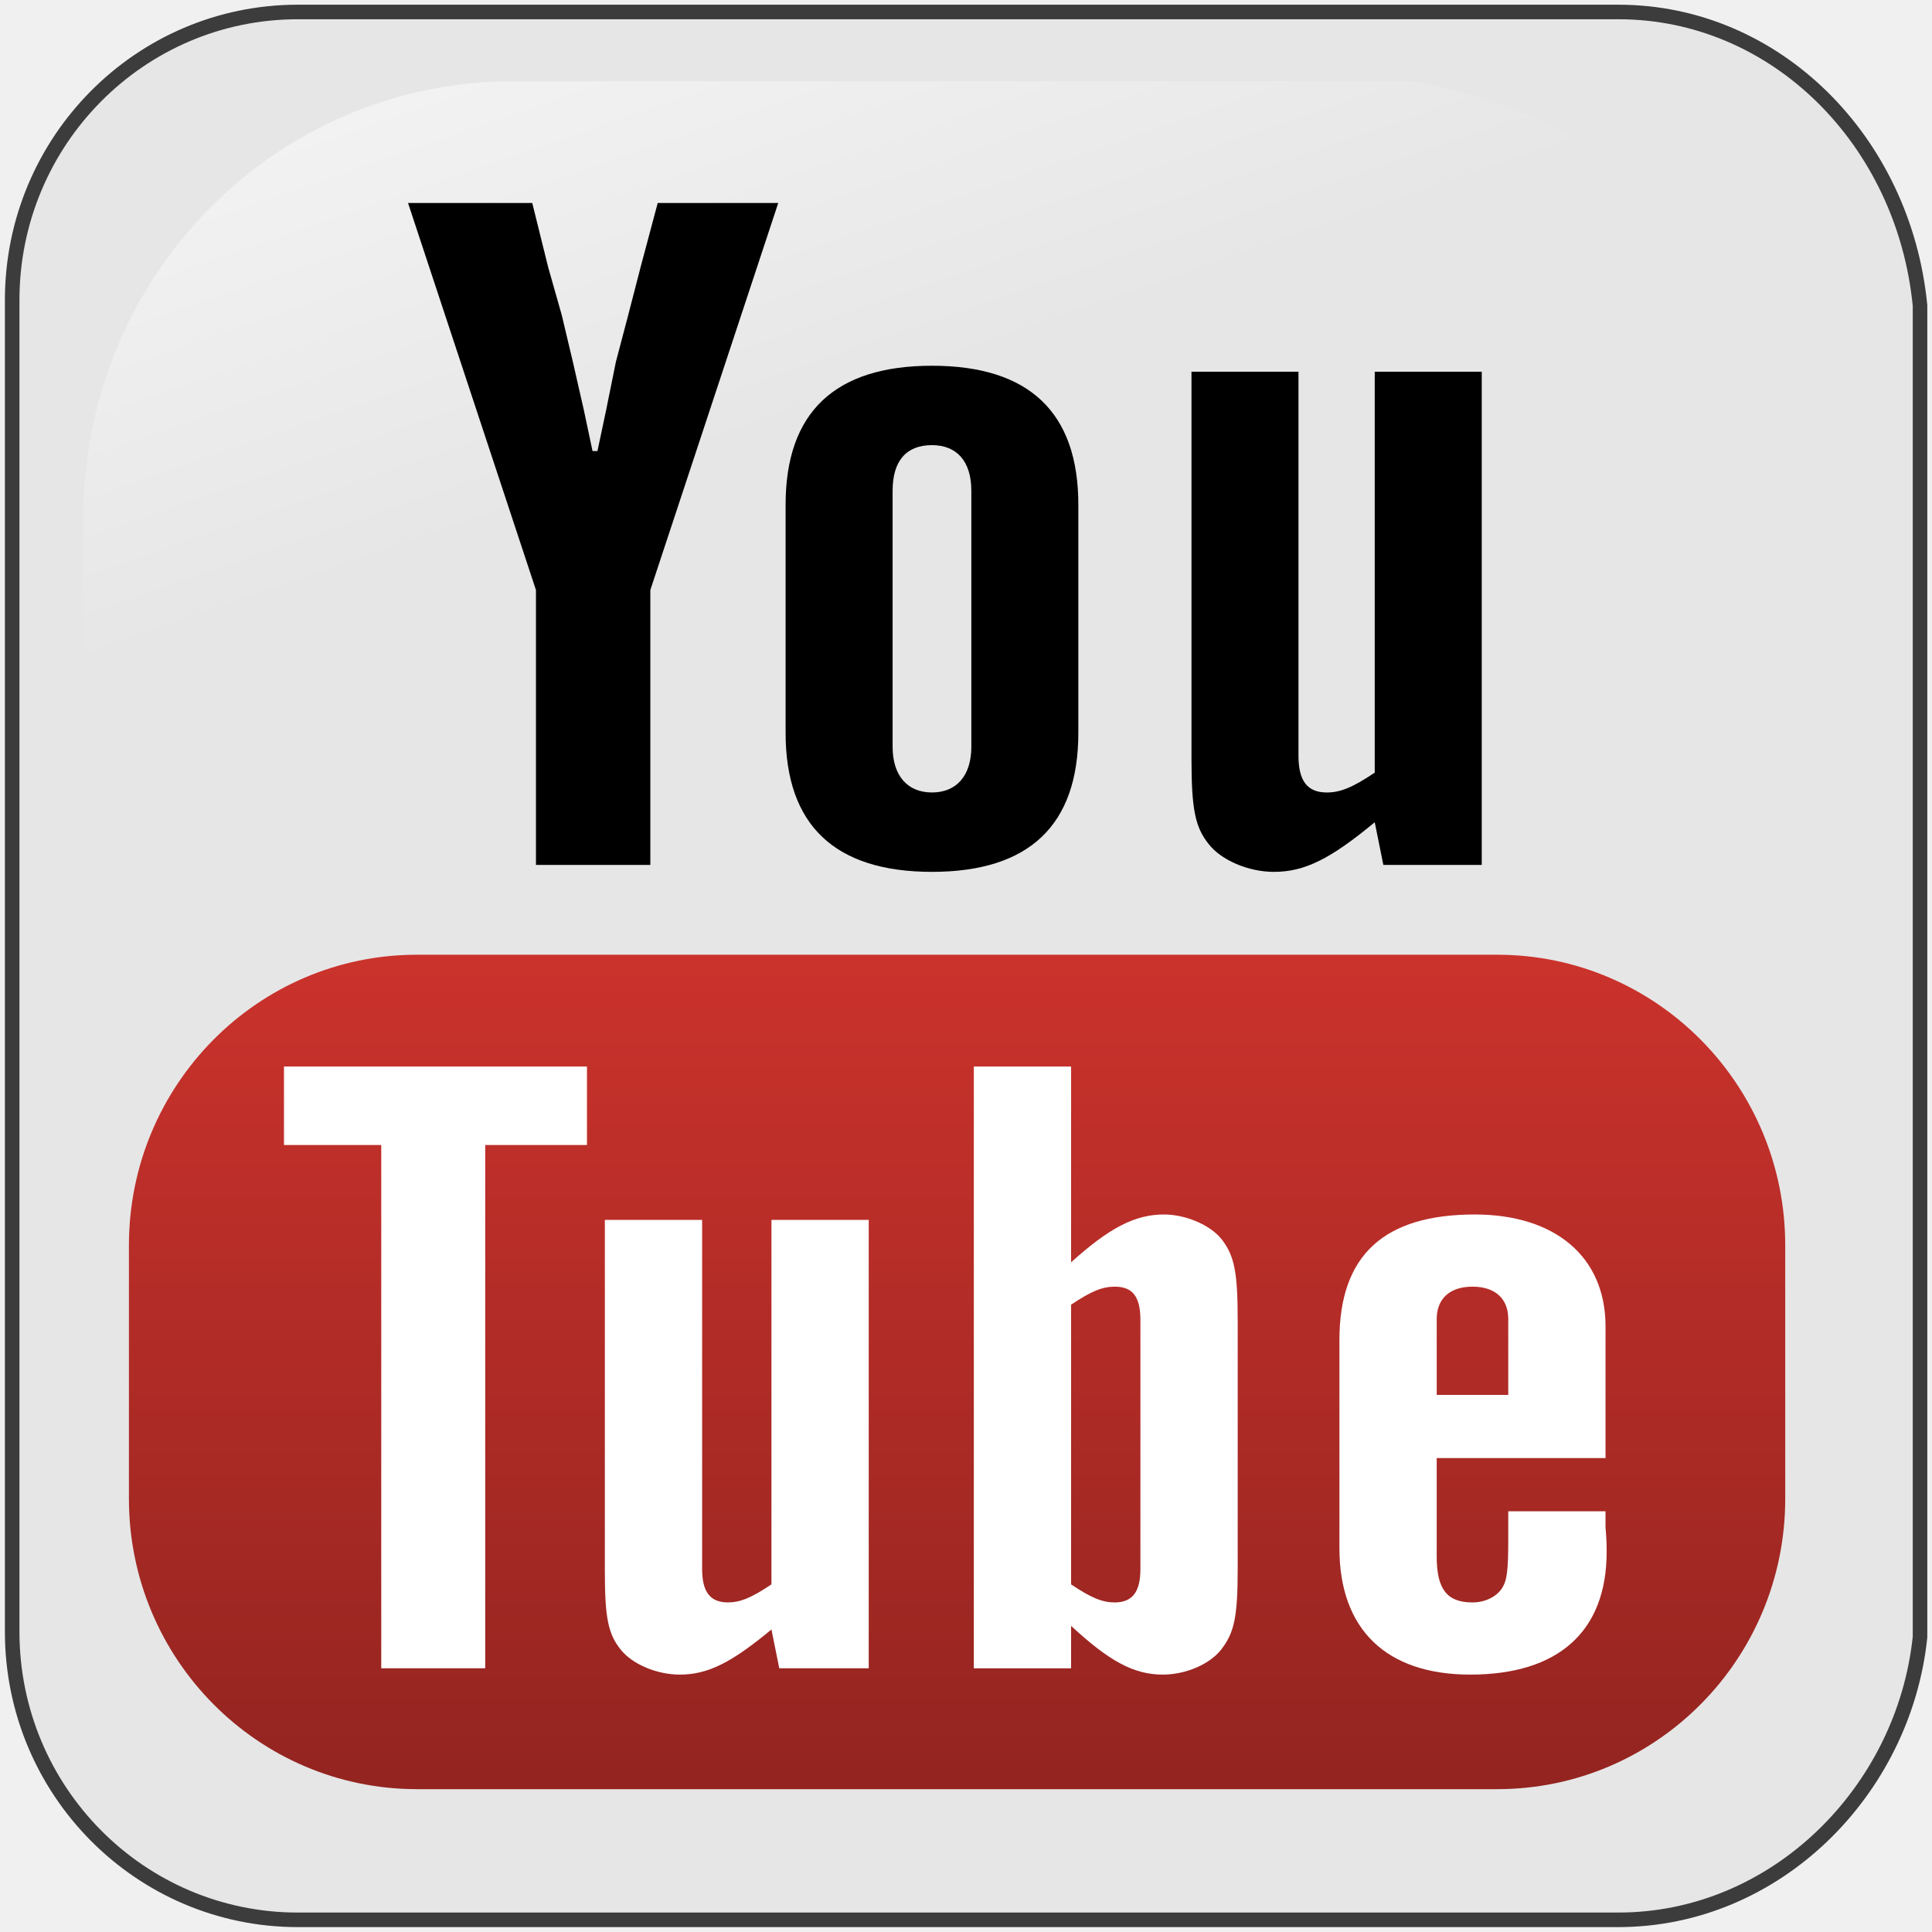
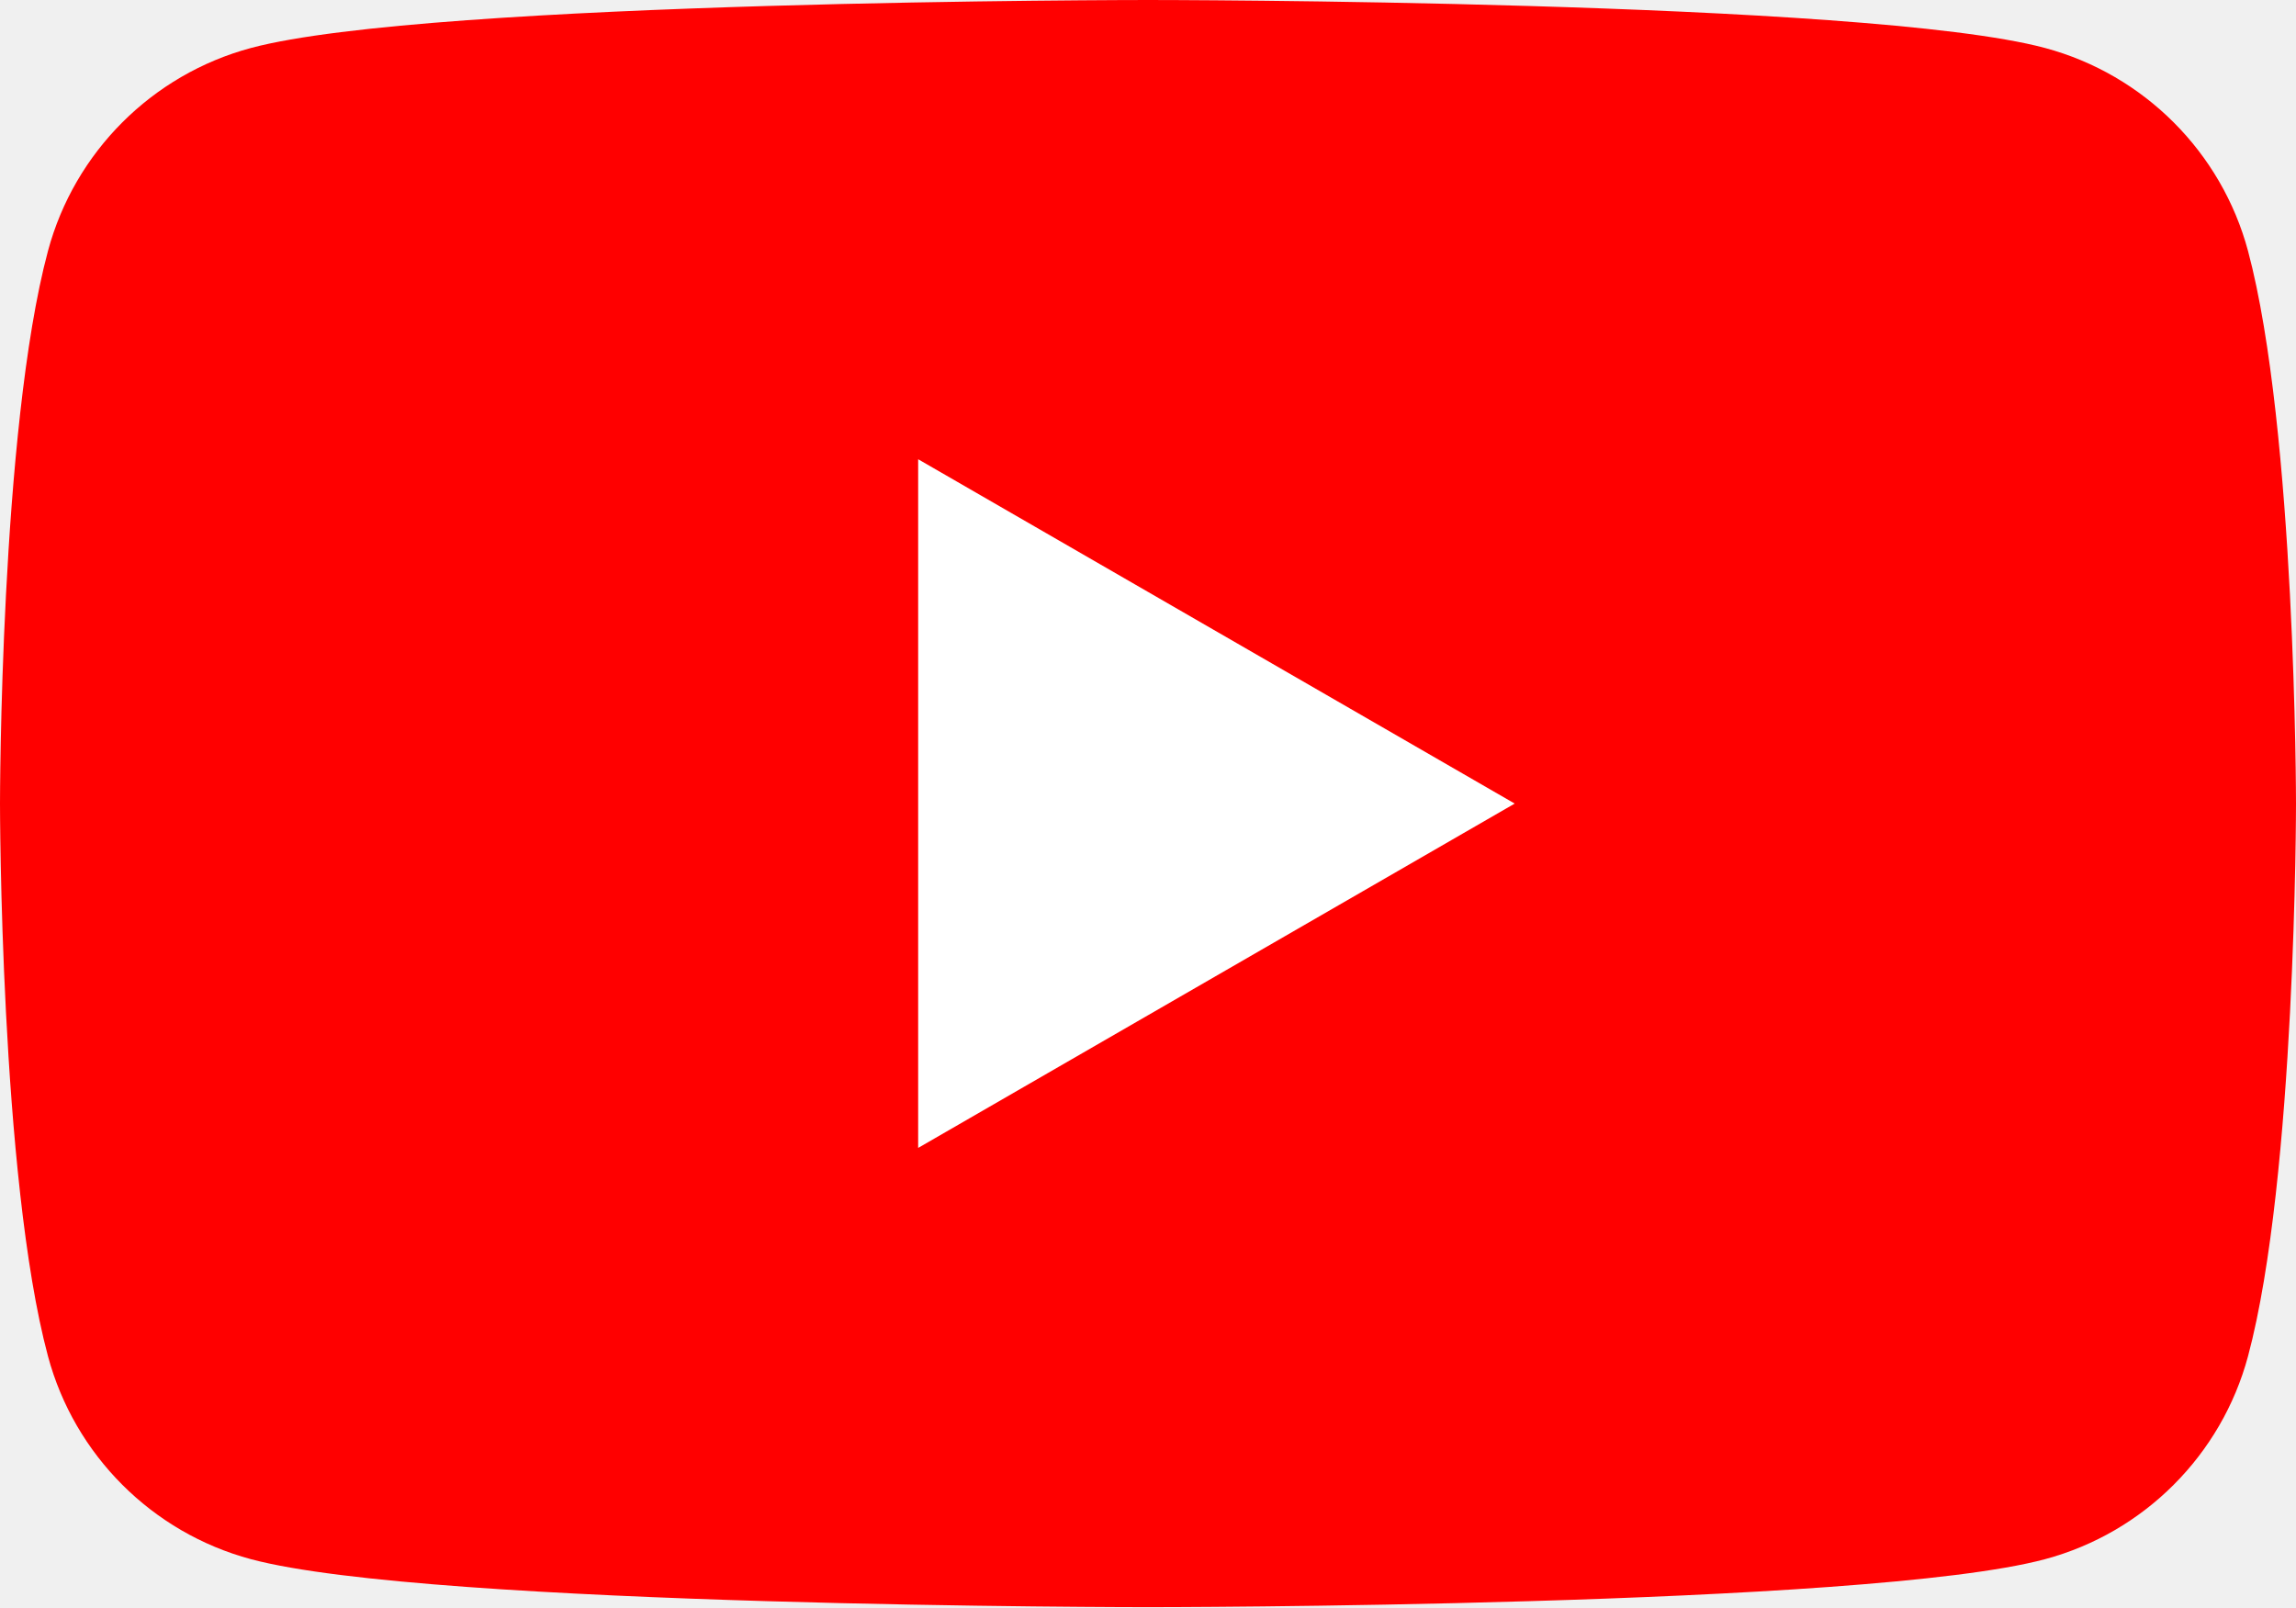
- <svg xmlns="http://www.w3.org/2000/svg" version="1.1" width="30" height="30" viewBox="0 0 30 30" id="svg2" xml:space="preserve">
-   <defs id="defs36" />
-   <g transform="translate(-373.642,-544.344)" id="layer1">
-     <path d="m 398.77,544.53 h -20.503 c -2.45,0 -4.436,2.003 -4.436,4.474 v 20.677 c 0,2.471 1.986,4.474 4.436,4.474 h 20.503 c 2.45,0 4.436,-2.003 4.686,-4.39 V 549.088 c -0.25,-2.555 -2.236,-4.558 -4.685,-4.558 z" id="rect1942" style="fill:#e6e6e6;stroke:#3c3c3c;stroke-width:0.226;stroke-miterlimit:4;stroke-opacity:1;stroke-dasharray:none" />
-     <linearGradient x1="-1313.179" y1="916.686" x2="-1364.876" y2="1067.375" id="path1950_1_" gradientUnits="userSpaceOnUse" gradientTransform="matrix(-0.07455529,0,0,0.07519589,283.4086,471.0082)">
-       <stop id="stop7" style="stop-color:#ffffff;stop-opacity:1" offset="0" />
-       <stop id="stop9" style="stop-color:#ffffff;stop-opacity:0" offset="1" />
-     </linearGradient>
-     <path d="M 395.579,545.606 H 381.61 c -3.698,0 -6.675,3.027 -6.675,6.787 v 13.746 c 0.12,2.935 0.58,1.08 1.456,-2.171 1.019,-3.777 4.335,-7.079 8.375,-9.553 3.083,-1.888 6.534,-3.094 12.816,-3.209 3.563,-0.065 3.248,-4.663 -2.003,-5.6 z" id="path1950" style="opacity:0.833;fill:url(#path1950_1_)" />
-     <g transform="matrix(0.1260445,0,0,0.1271275,325.3654,502.523)" id="g12">
-       <path d="m 433.279,353.763 h 15.304 l 1.97,7.879 1.667,5.818 1.364,5.697 1.364,5.939 1.061,4.97 h 0.606 l 1.061,-4.97 1.212,-5.939 1.515,-5.697 1.515,-5.818 2.121,-7.879 h 14.849 l -15.758,47.274 v 33.577 h -14.091 v -33.577 l -15.76,-47.274 z" id="path14" />
-       <path d="m 497.826,373.642 c 11.97,0 18.031,5.697 18.031,16.97 v 27.88 c 0,11.273 -6.061,16.97 -18.031,16.97 -11.97,0 -18.031,-5.697 -18.031,-16.97 v -27.88 c 0,-11.272 6.06,-16.97 18.031,-16.97 z m 0,9.698 c -3.182,0 -4.849,1.939 -4.849,5.576 v 31.272 c 0,3.515 1.818,5.576 4.849,5.576 3.031,0 4.849,-2.061 4.849,-5.576 v -31.272 c -0.001,-3.637 -1.819,-5.576 -4.849,-5.576 z" id="path16" />
-       <path d="m 553.433,434.614 -1.061,-5.212 c -5.455,4.485 -8.638,6.061 -12.426,6.061 -3.182,0 -6.515,-1.455 -8.029,-3.394 -1.668,-2.061 -2.121,-4.243 -2.121,-10.425 V 374.37 h 13.182 v 46.911 c 0,3.03 1.061,4.485 3.484,4.485 1.668,0 3.183,-0.606 5.91,-2.424 V 374.37 h 13.183 v 60.244 h -12.122 z" id="path18" />
+ <svg xmlns="http://www.w3.org/2000/svg" class="external-icon" viewBox="0 0 28.57  20" focusable="false" style="pointer-events: none; display: block; width: 100%; height: 100%;">
+   <svg viewBox="0 0 28.57 20" preserveAspectRatio="xMidYMid meet">
+     <g>
+       <path d="M27.973 3.123C27.643 1.893 26.677 0.927 25.447 0.597C23.22 2.24288e-07 14.285 0 14.285 0C14.285 0 5.35 2.24288e-07 3.123 0.597C1.893 0.927 0.927 1.893 0.597 3.123C2.24288e-07 5.35 0 10 0 10C0 10 2.24288e-07 14.65 0.597 16.877C0.927 18.107 1.893 19.073 3.123 19.403C5.35 20 14.285 20 14.285 20C14.285 20 23.22 20 25.447 19.403C26.677 19.073 27.643 18.107 27.973 16.877C28.57 14.65 28.57 10 28.57 10C28.57 10 28.568 5.35 27.973 3.123Z" fill="#FF0000" />
+       <path d="M11.425 14.285L18.848 10L11.425 5.715V14.285Z" fill="white" />
    </g>
-     <linearGradient x1="500.922" y1="547.509" x2="500.922" y2="445.585" id="rect3708_1_" gradientUnits="userSpaceOnUse" gradientTransform="matrix(0.1260445,0,0,0.1271275,325.3654,502.523)">
-       <stop id="stop21" style="stop-color:#932420;stop-opacity:1" offset="0" />
-       <stop id="stop23" style="stop-color:#cb322c;stop-opacity:1" offset="1" />
-     </linearGradient>
-     <path d="m 380.117,559.169 h 16.773 c 2.47,0 4.473,2.021 4.473,4.513 v 3.933 c 0,2.492 -2.003,4.511 -4.473,4.511 h -16.773 c -2.47,0 -4.473,-2.02 -4.473,-4.511 v -3.933 c 0,-2.492 2.003,-4.513 4.473,-4.513 z" id="rect3708" style="fill:url(#rect3708_1_)" />
-   </g>
-   <g transform="matrix(0.1260445,0,0,0.1271275,-1.181131,-1.350746)" id="g26">
-     <path d="M 56.337,150.482 H 44.354 v -9.588 h 37.328 v 9.588 H 69.147 v 63.914 h -12.81 v -63.914 z" id="path28" style="fill:#ffffff" />
-     <path d="m 105.372,214.396 -0.964,-4.737 c -4.958,4.077 -7.851,5.51 -11.294,5.51 -2.893,0 -5.923,-1.321 -7.3,-3.086 -1.515,-1.873 -1.929,-3.856 -1.929,-9.478 v -42.978 h 11.984 v 42.646 c 0,2.756 0.964,4.078 3.168,4.078 1.515,0 2.893,-0.552 5.372,-2.203 v -44.521 h 11.984 v 54.77 h -11.021 l 0,-0.001 z" id="path30" style="fill:#ffffff" />
-     <path d="m 129.34,140.895 h 11.983 v 23.914 c 4.683,-4.188 7.851,-5.841 11.433,-5.841 2.756,0 5.785,1.322 7.162,3.085 1.516,1.983 1.93,3.969 1.93,9.809 v 30.414 c 0,5.73 -0.414,7.715 -1.93,9.697 -1.377,1.875 -4.406,3.196 -7.3,3.196 -3.582,0 -6.612,-1.653 -11.295,-5.951 v 5.181 H 129.34 v -73.504 z m 17.355,65.459 c 2.203,0 3.168,-1.322 3.168,-4.078 V 171.86 c 0,-2.864 -0.965,-4.076 -3.168,-4.076 -1.516,0 -2.894,0.551 -5.372,2.203 v 34.162 c 2.48,1.653 3.857,2.205 5.372,2.205 z" id="path32" style="fill:#ffffff" />
-     <path d="m 207.163,195.223 v 1.983 c 0.138,1.433 0.138,2.425 0.138,2.976 0,9.697 -5.923,14.987 -16.805,14.987 -10.33,0 -16.115,-5.51 -16.115,-15.428 v -25.456 c 0,-10.358 5.51,-15.317 16.666,-15.317 9.918,0 16.116,5.179 16.116,13.664 v 16.089 h -20.799 v 12.012 c 0,3.969 1.239,5.621 4.407,5.621 1.516,0 2.893,-0.662 3.58,-1.652 0.689,-0.992 0.828,-2.204 0.828,-6.171 0,-0.992 0,-1.765 0,-3.308 h 11.984 z M 195.18,181.007 v -9.257 c 0,-2.534 -1.652,-3.967 -4.408,-3.967 -2.754,0 -4.406,1.433 -4.406,3.967 v 9.257 h 8.814 z" id="path34" style="fill:#ffffff" />
-   </g>
+   </svg>
</svg>
